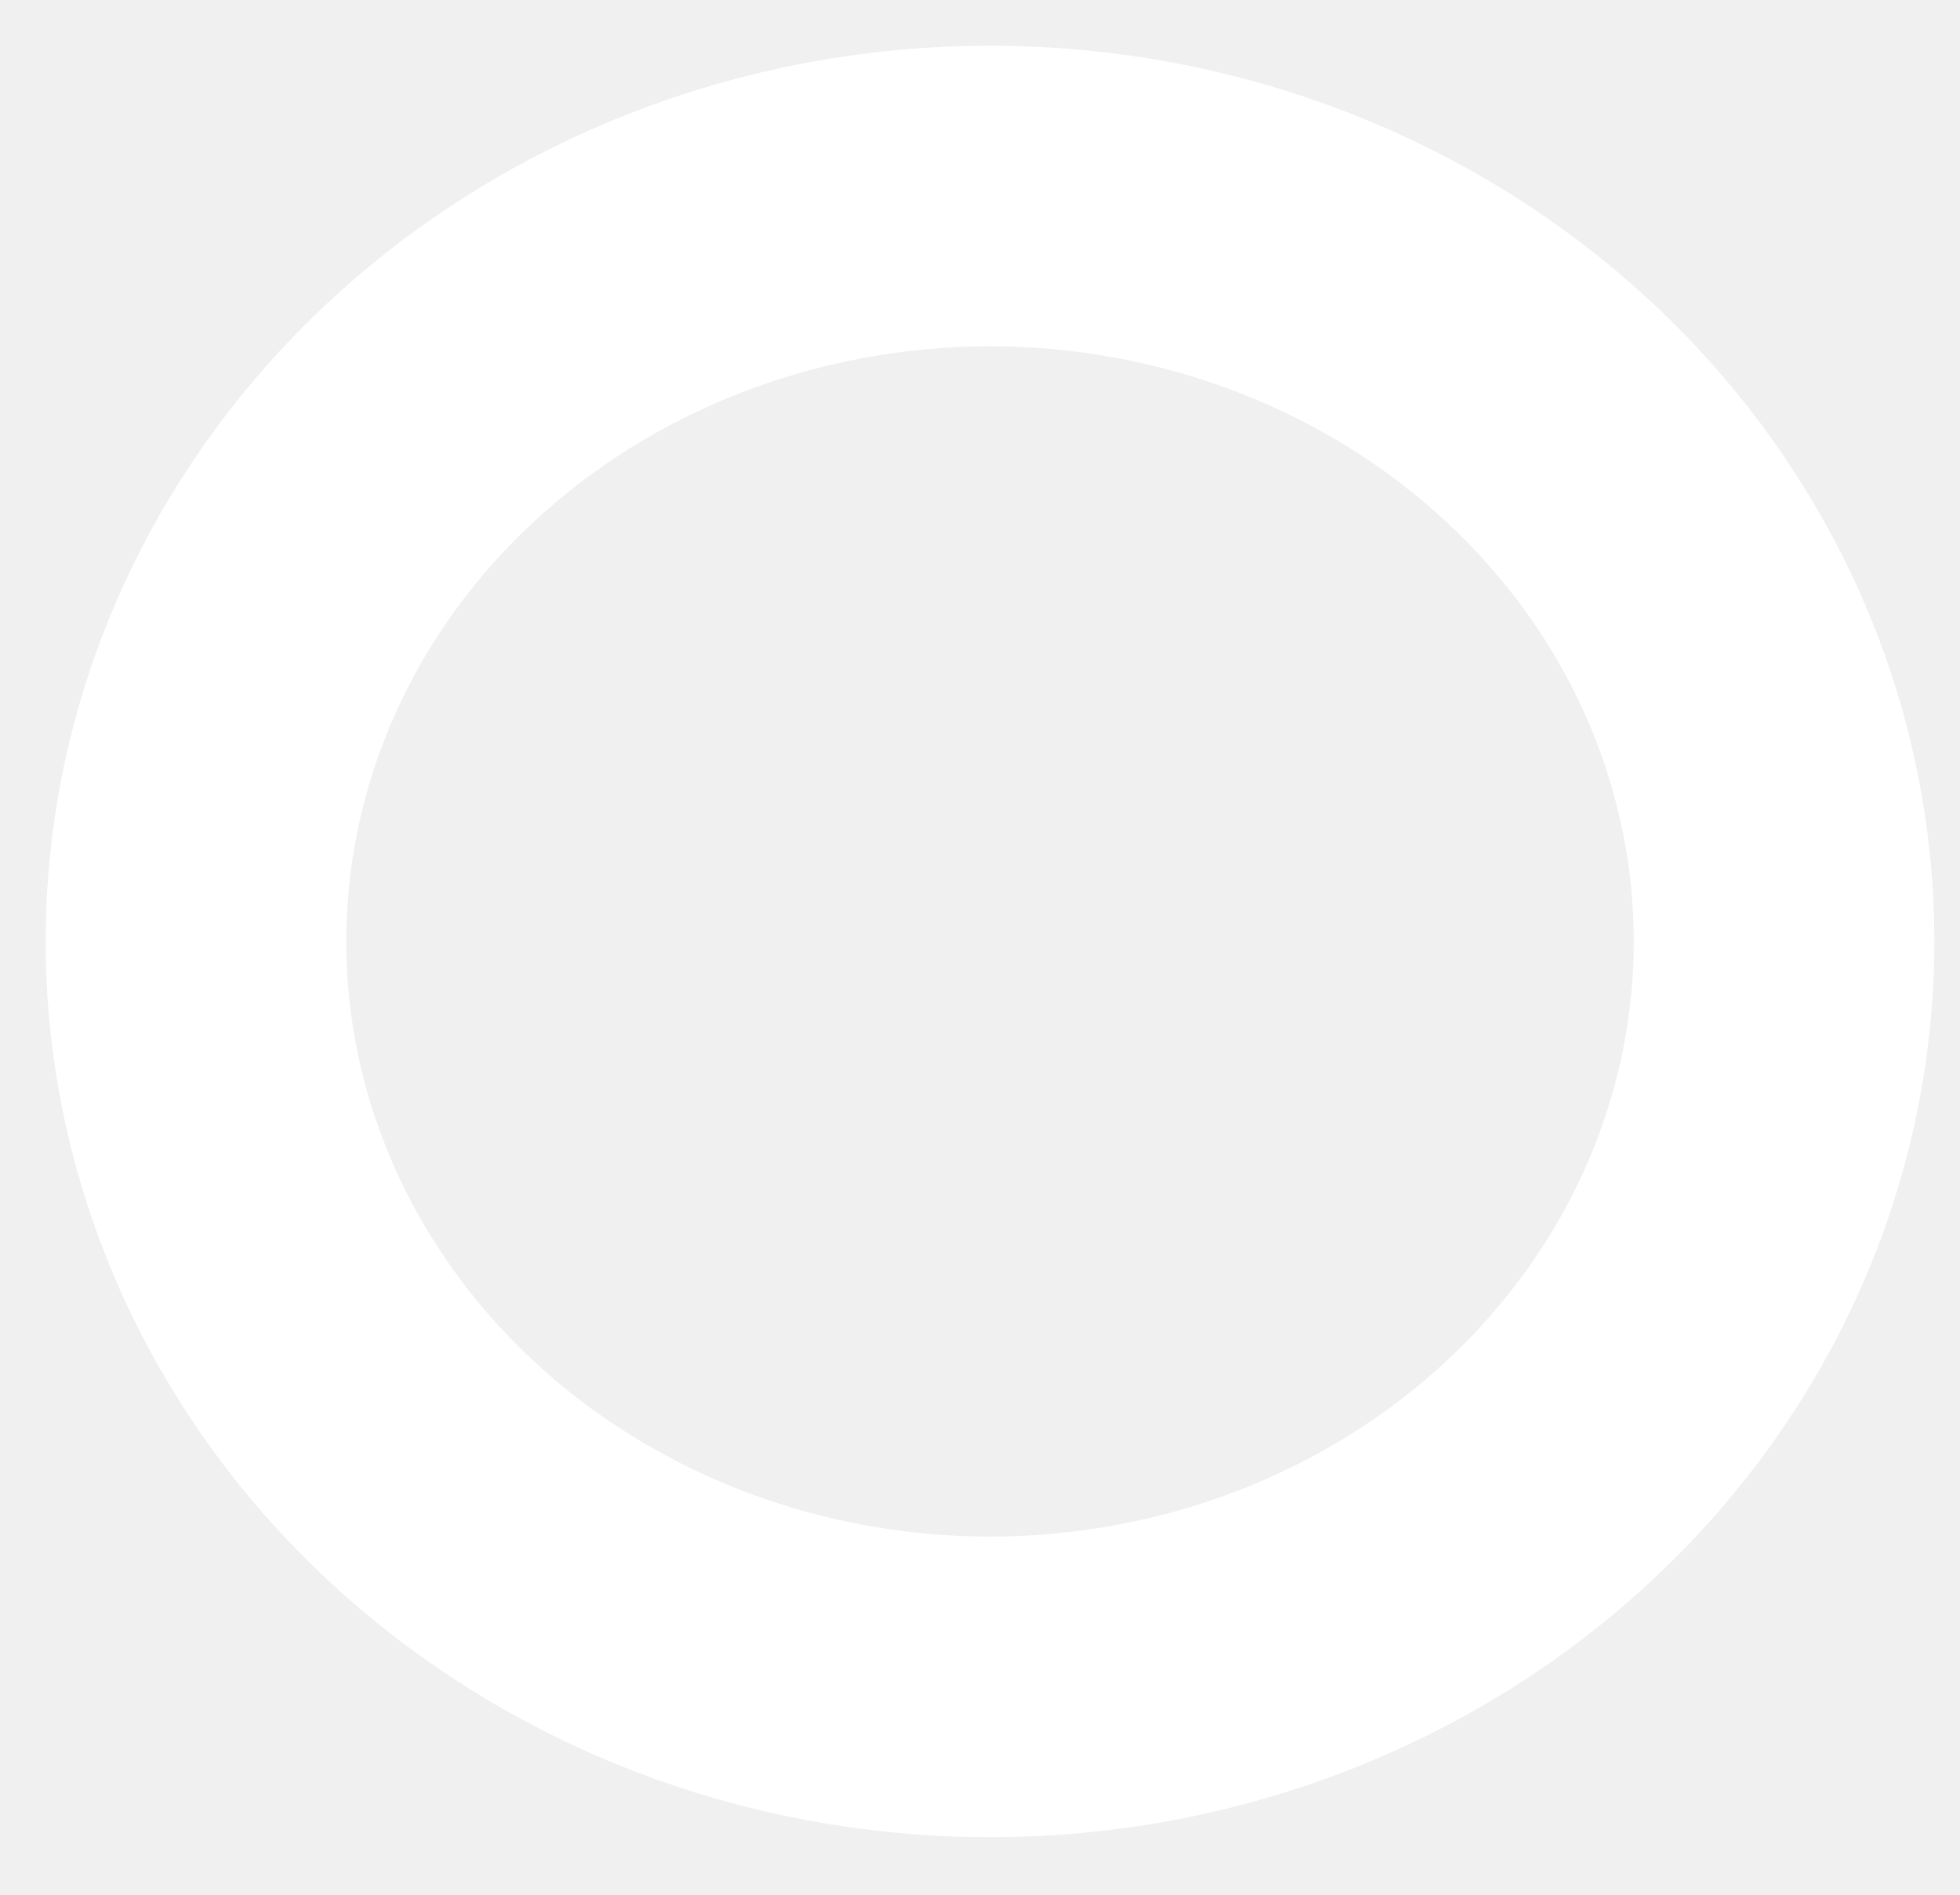
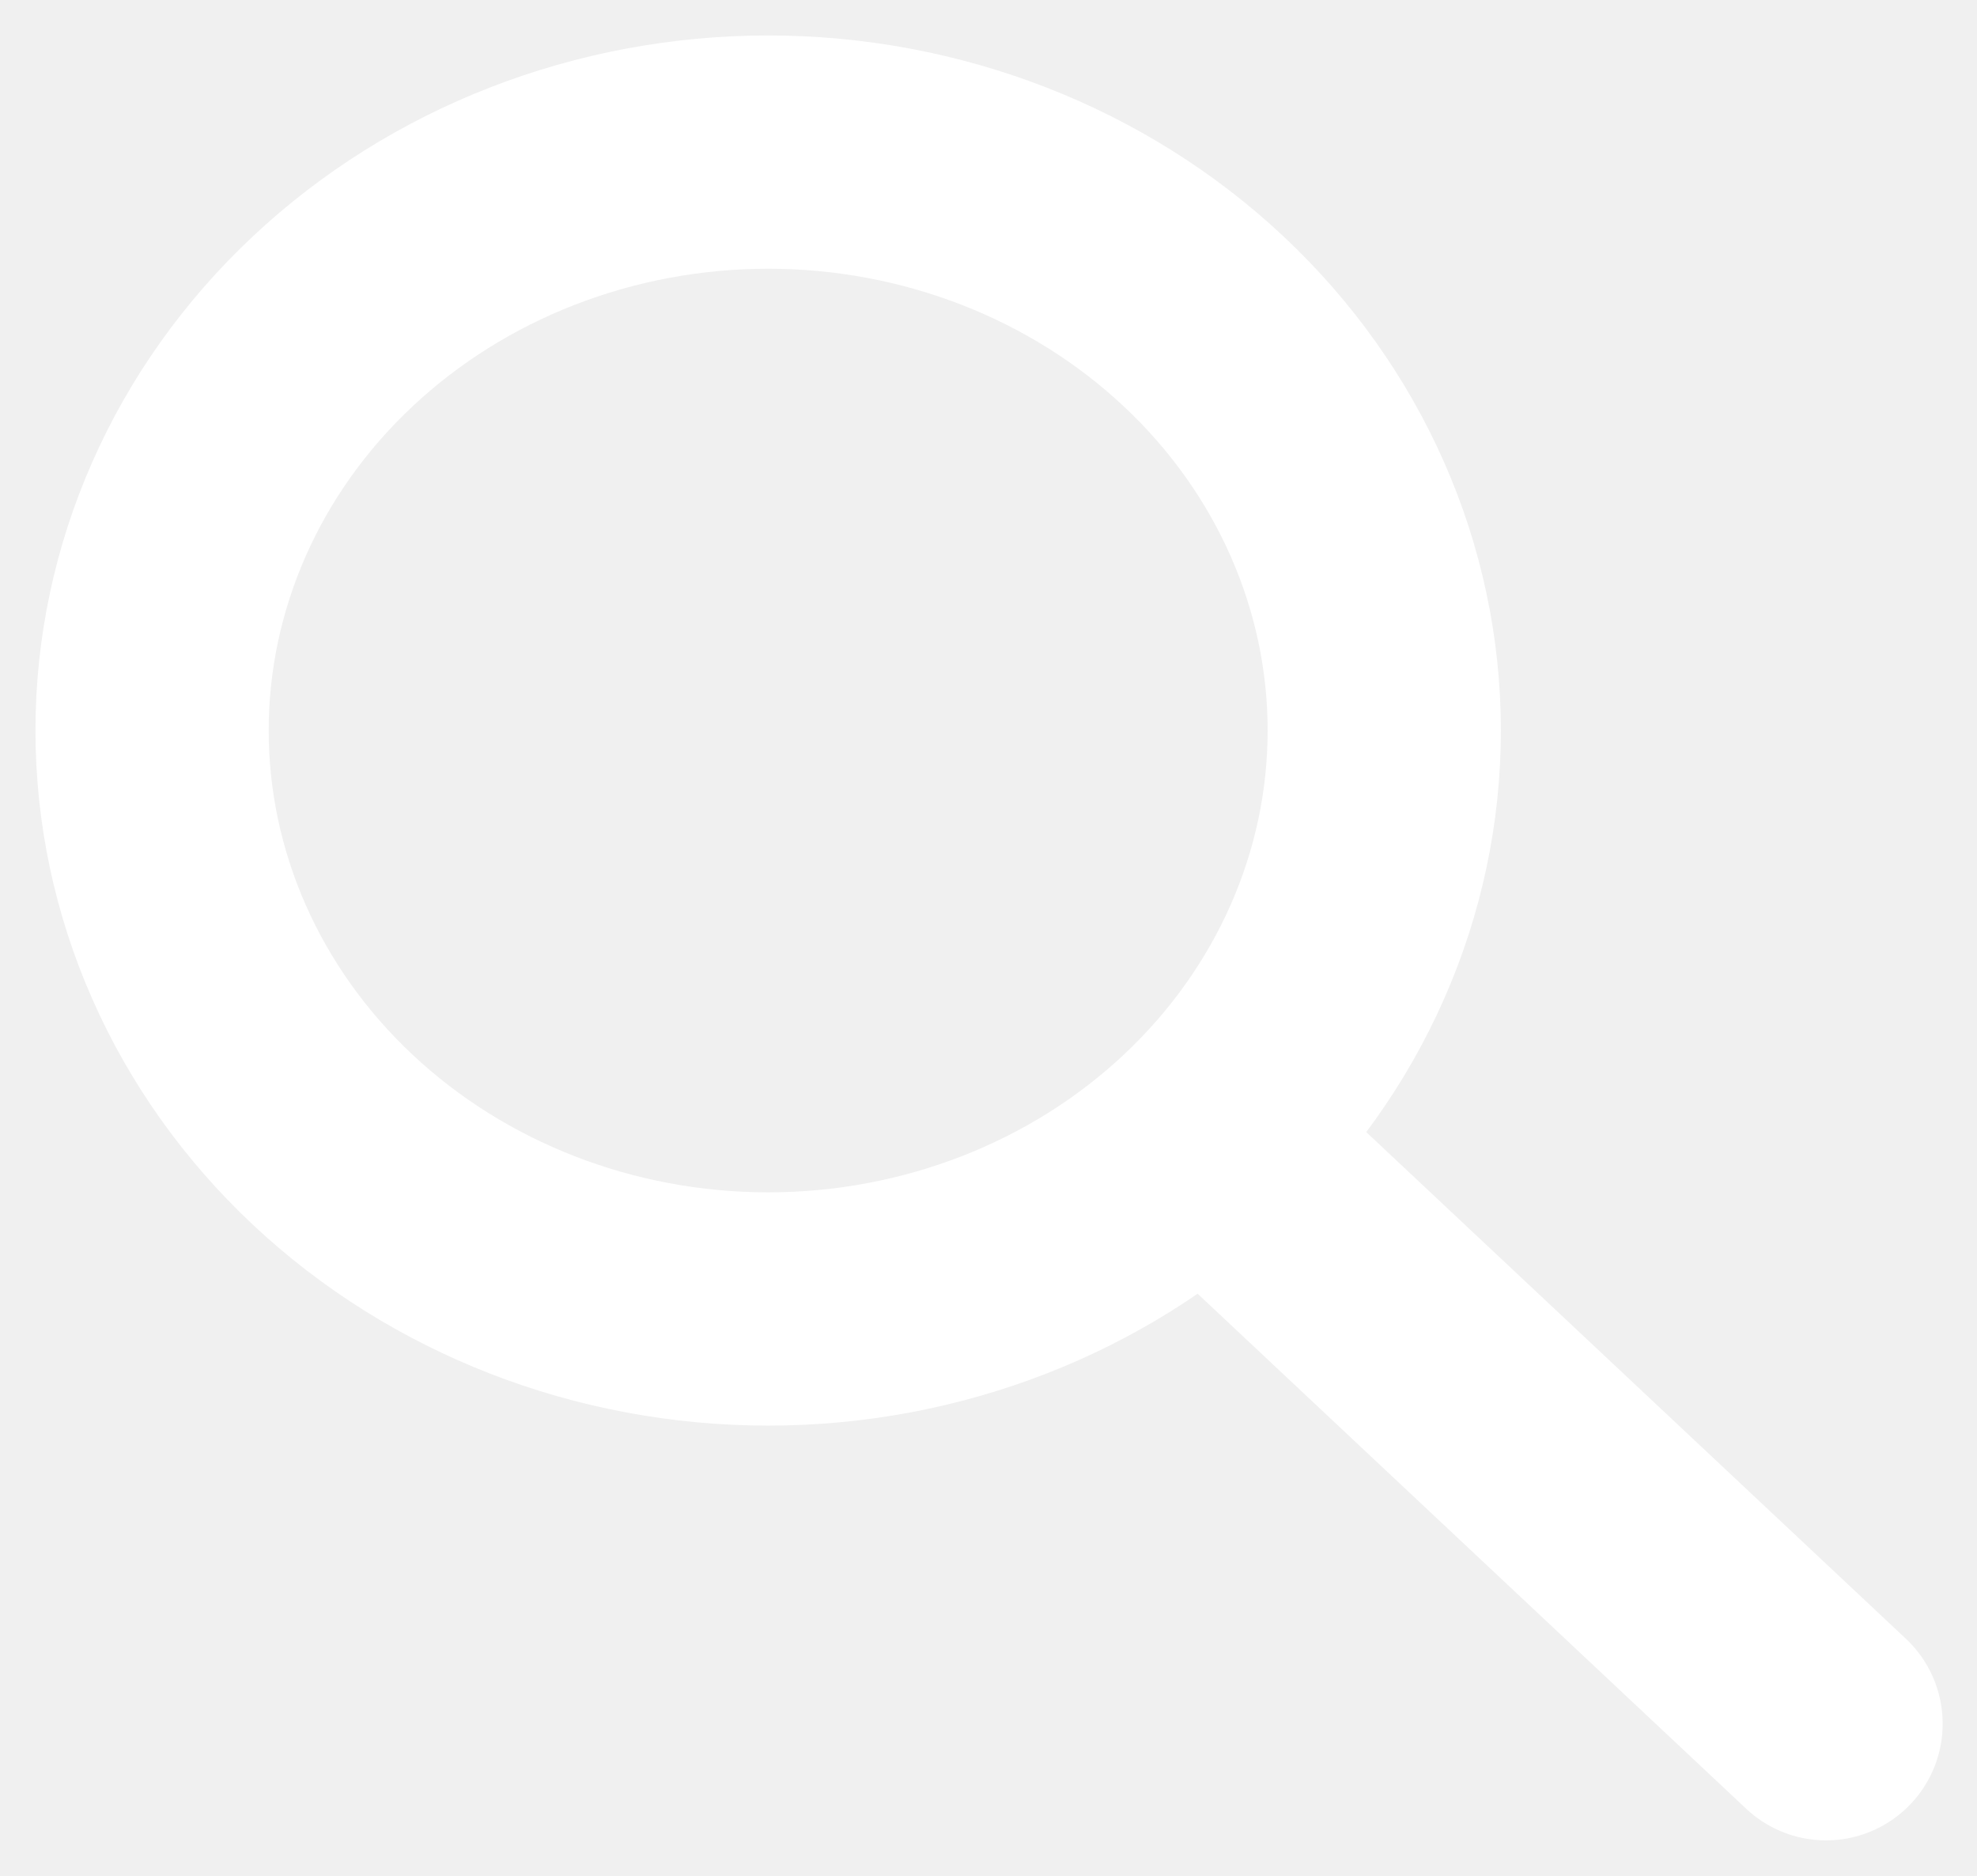
- <svg xmlns="http://www.w3.org/2000/svg" width="30" height="29" viewBox="0 0 30 29" fill="none">
+ <svg xmlns="http://www.w3.org/2000/svg" width="39" height="37" viewBox="0 0 39 37" fill="none">
  <path d="M15.154 25.819C18.377 25.819 21.468 24.617 23.747 22.477C26.027 20.337 27.307 17.436 27.307 14.409C27.307 11.383 26.027 8.481 23.747 6.342C21.468 4.202 18.377 3 15.154 3C11.93 3 8.839 4.202 6.56 6.342C4.28 8.481 3 11.383 3 14.409C3 17.436 4.28 20.337 6.56 22.477C8.839 24.617 11.93 25.819 15.154 25.819Z" stroke="white" stroke-width="4.601" stroke-miterlimit="10" />
+   <path d="M36.022 34L24.269 22.967" stroke="white" stroke-width="4.601" stroke-miterlimit="10" stroke-linecap="round" />
</svg>
